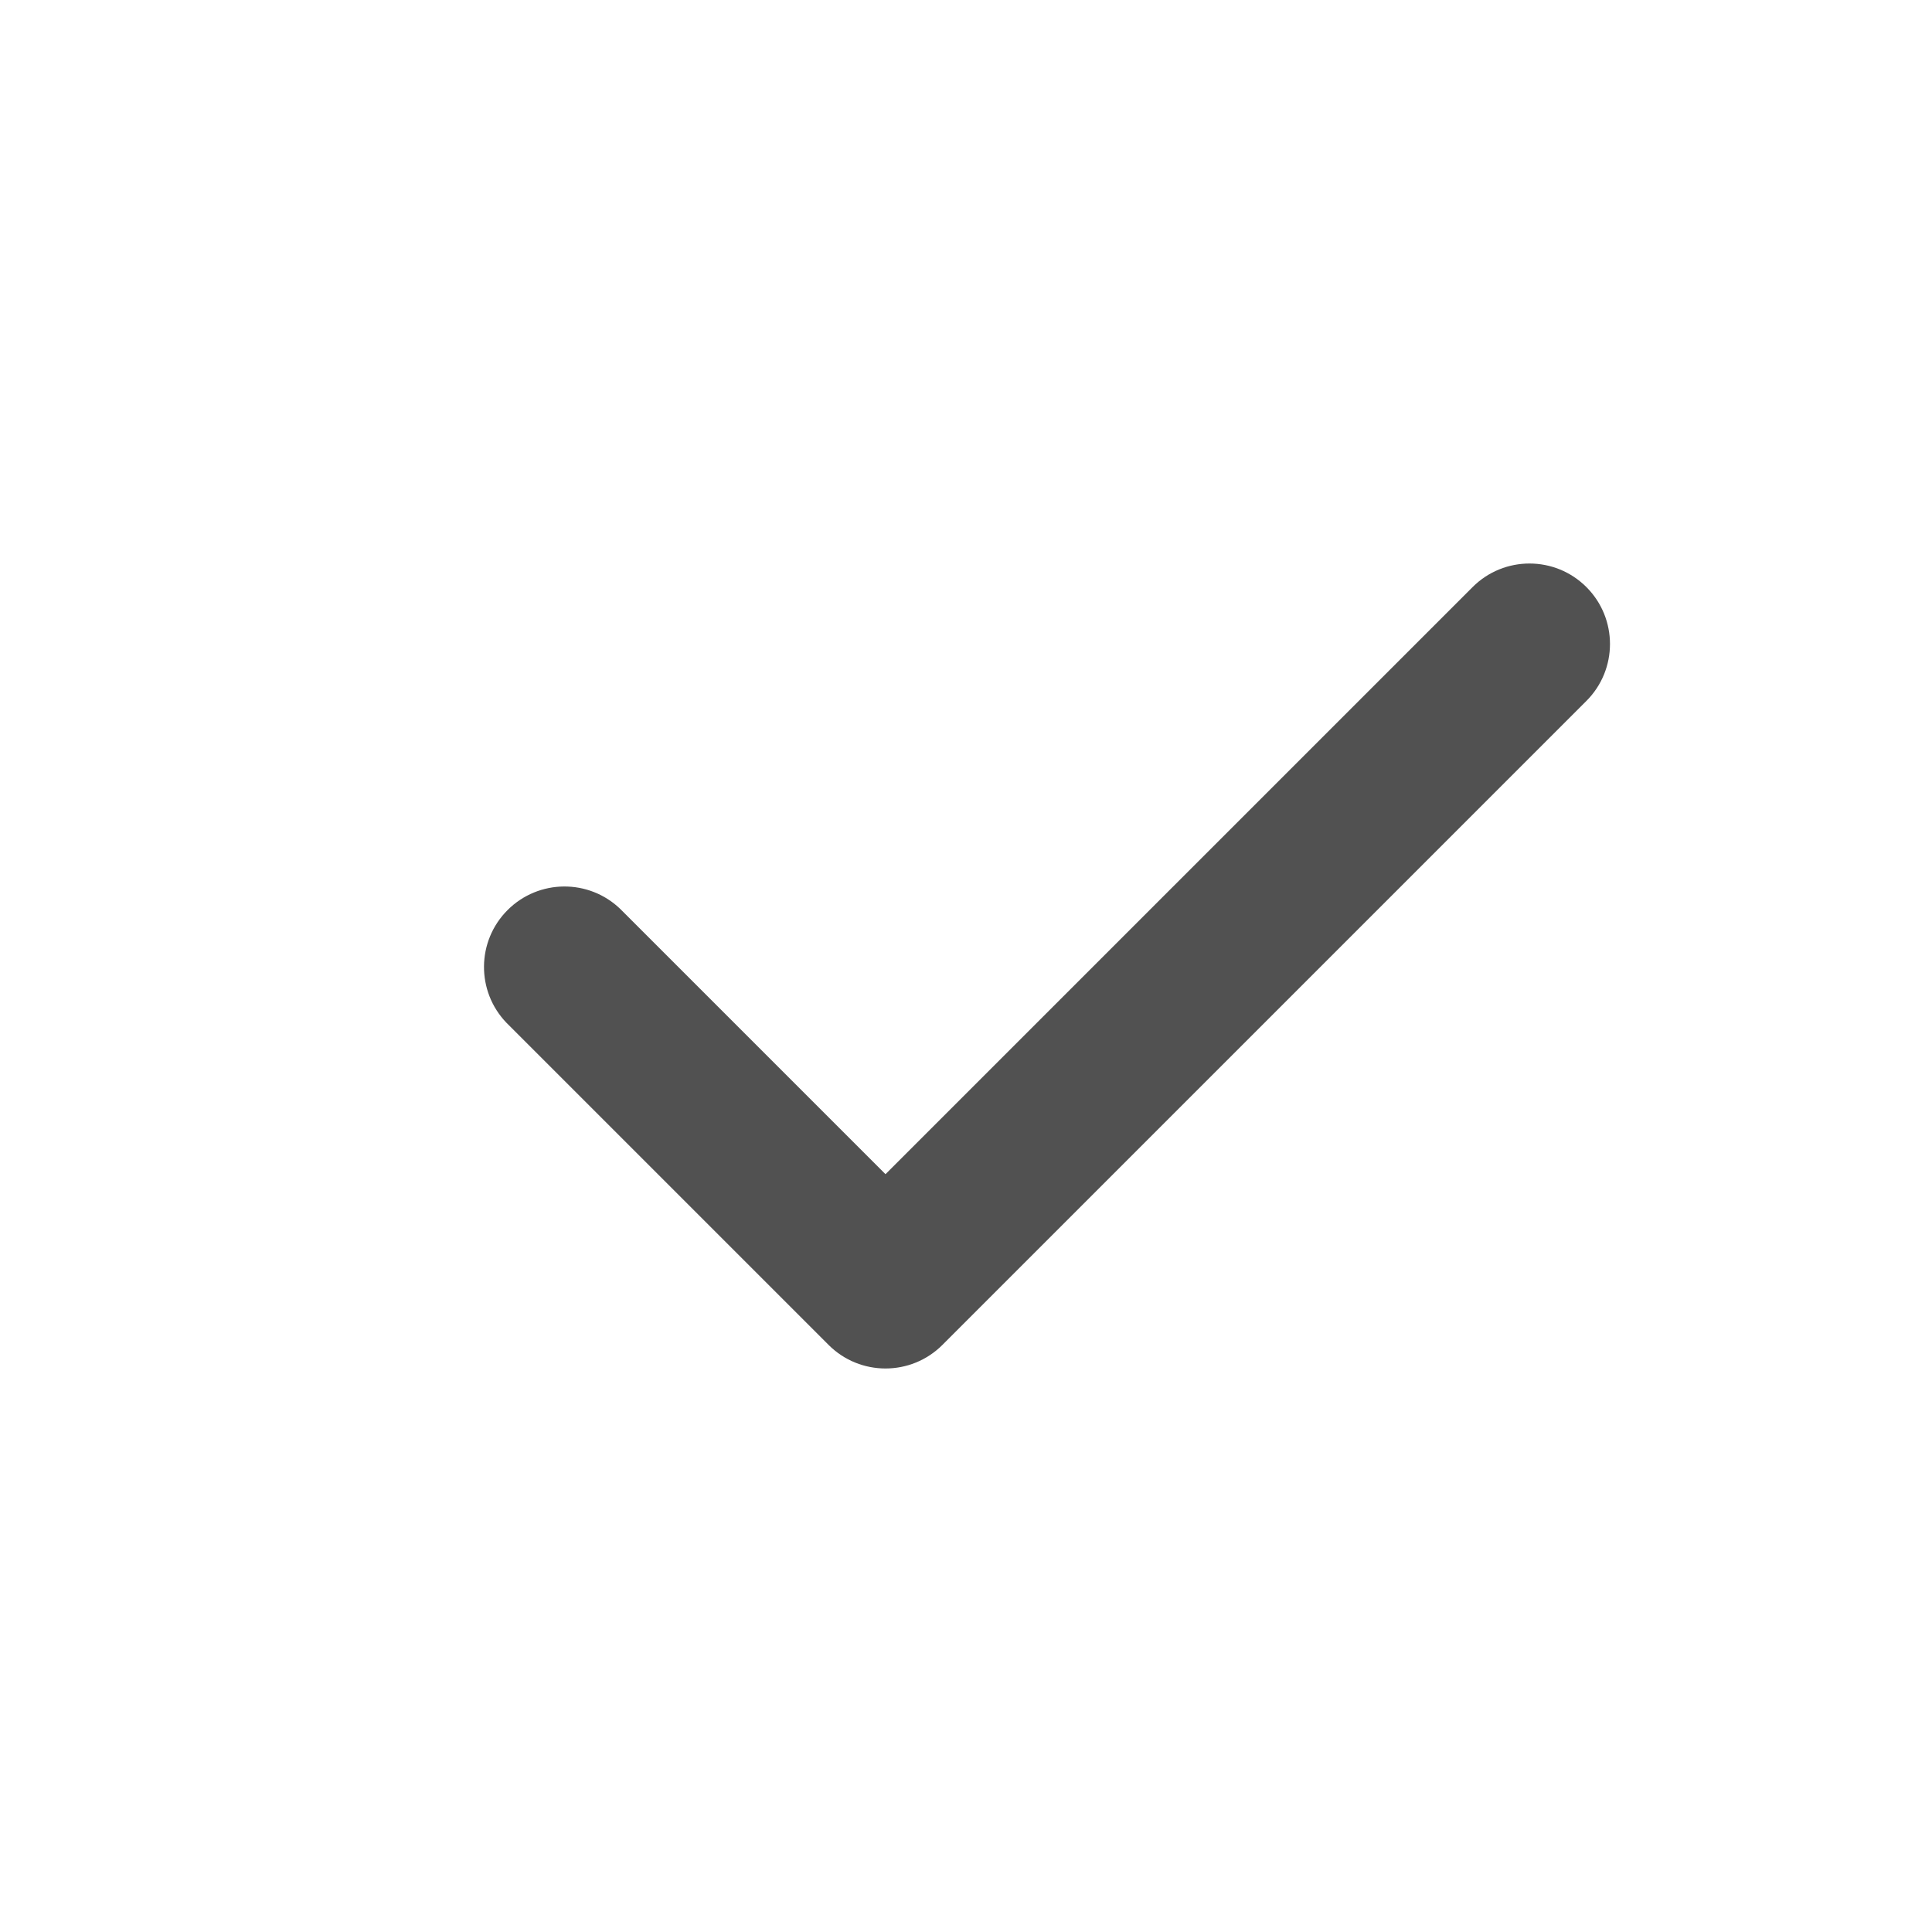
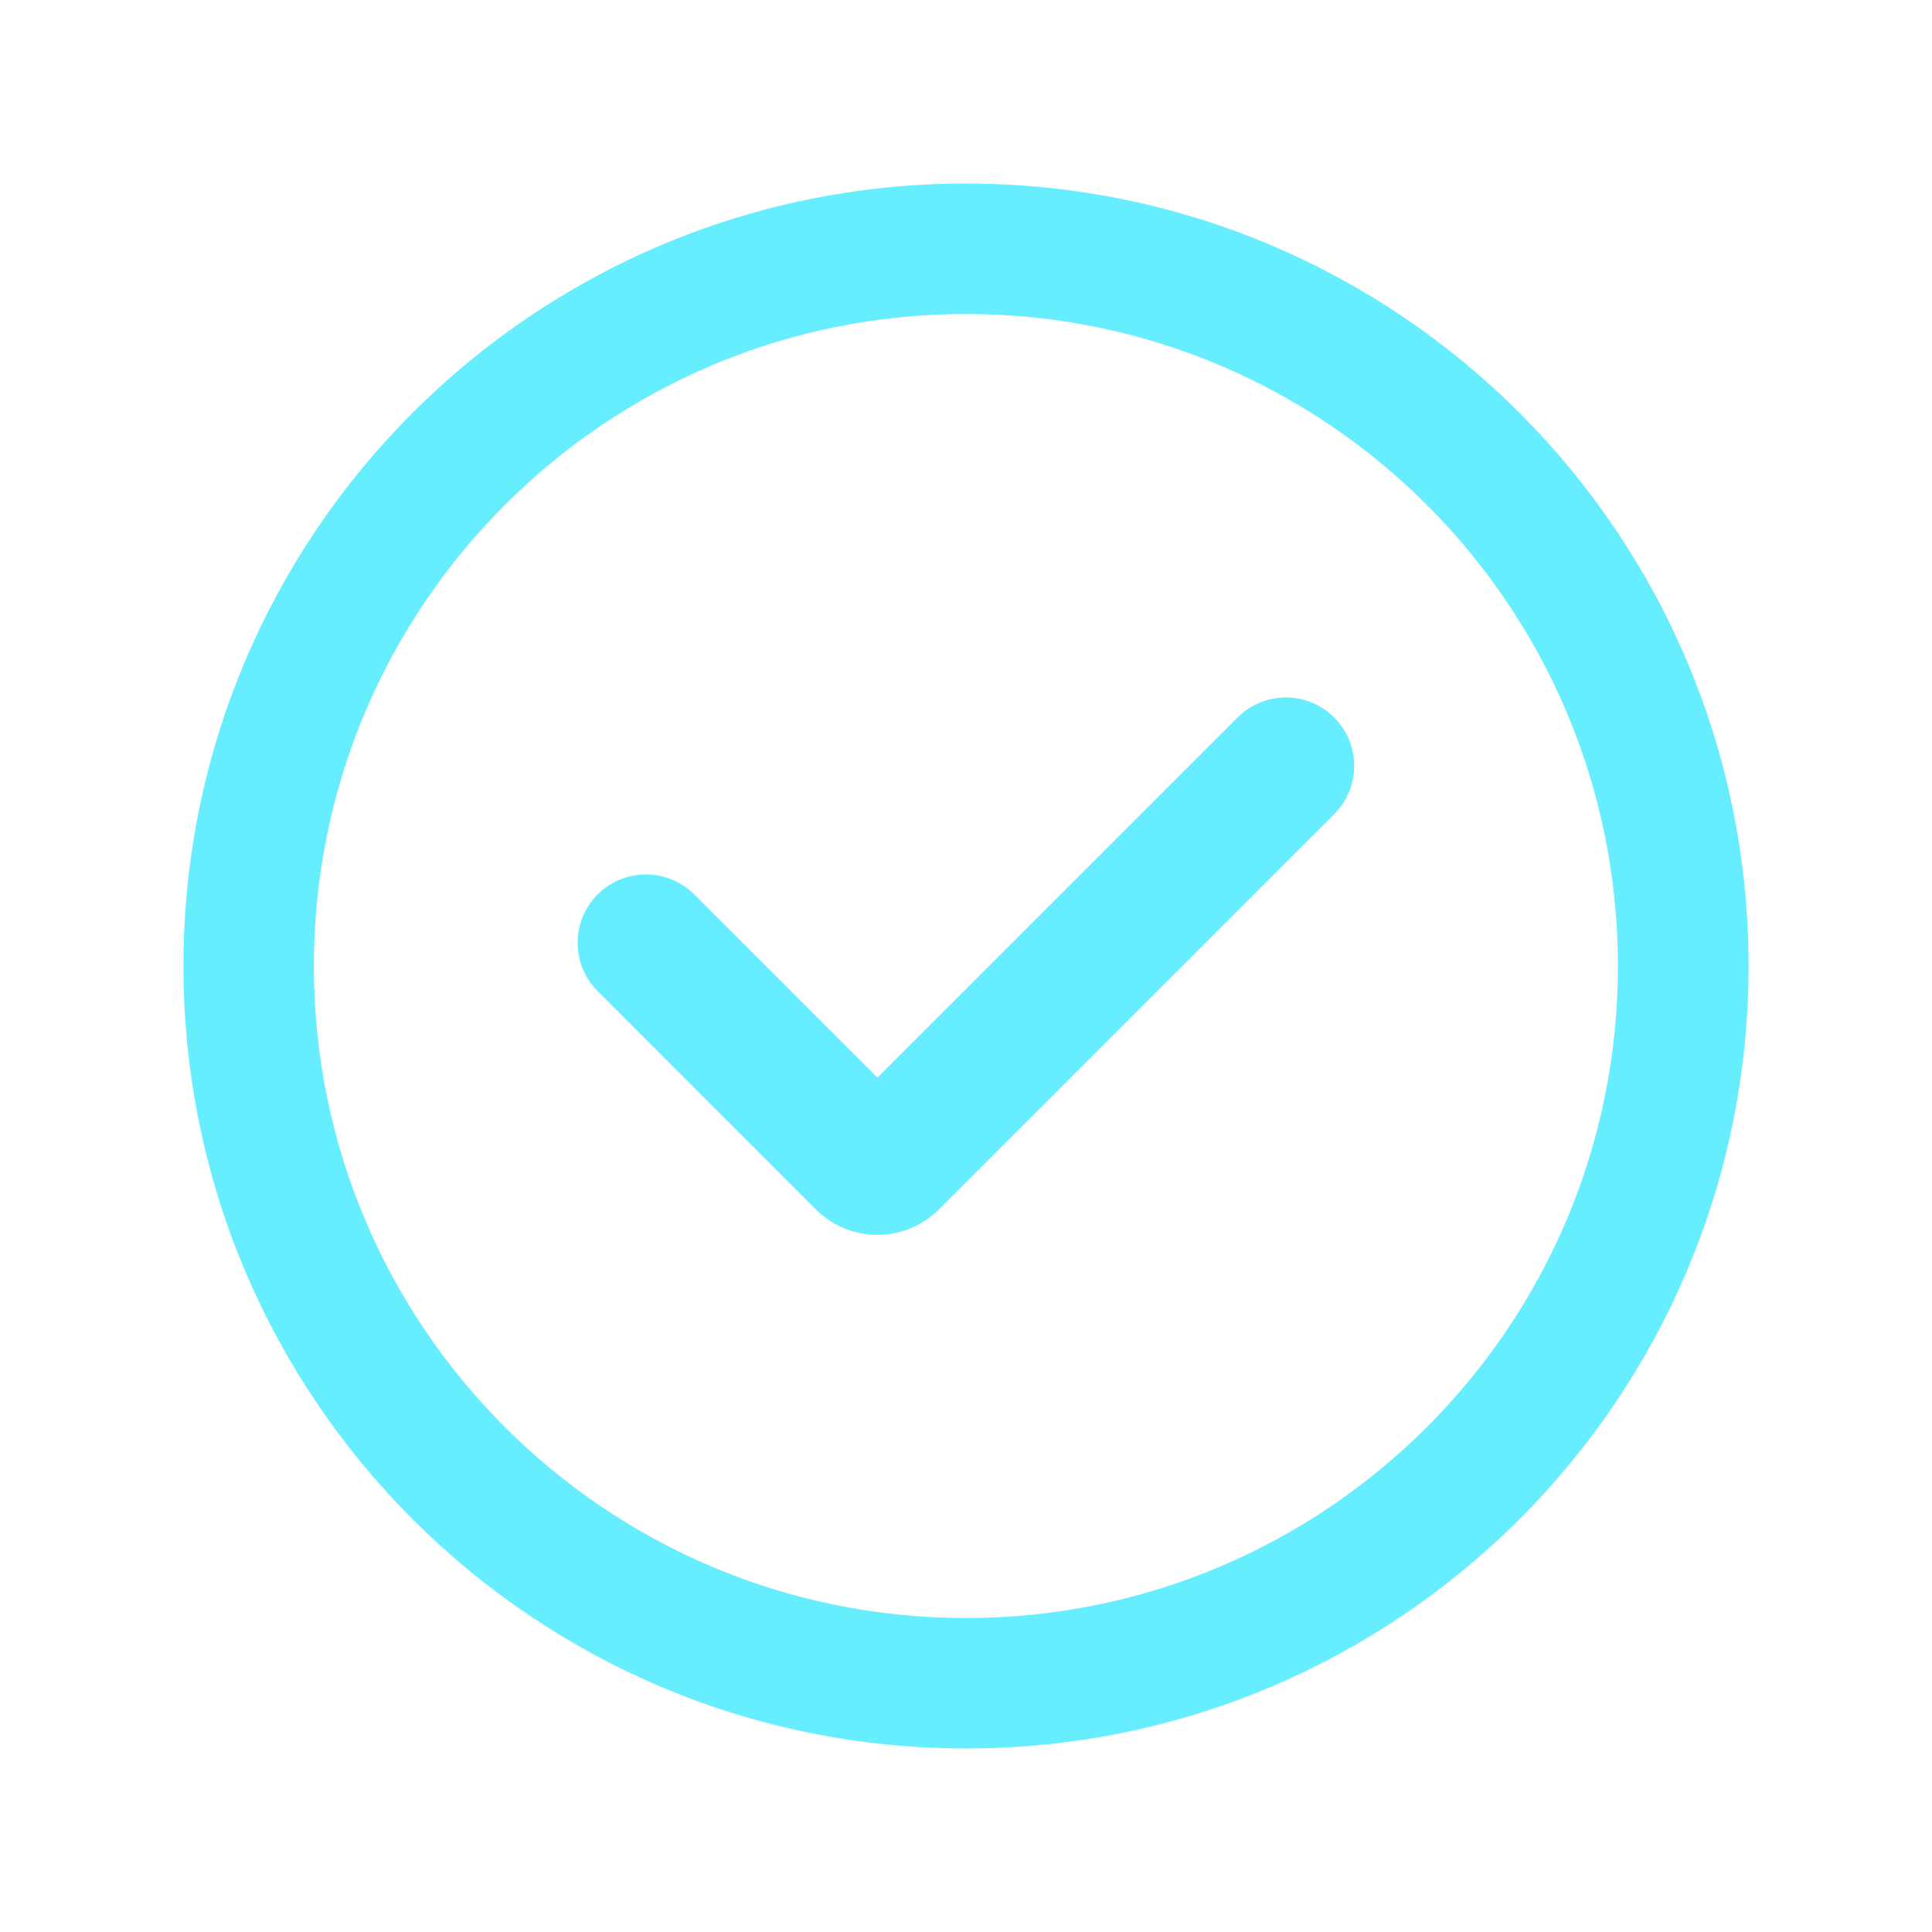
- <svg xmlns="http://www.w3.org/2000/svg" t="1706013857449" class="icon" viewBox="0 0 1024 1024" version="1.1" p-id="29465" width="200" height="200">
-   <path d="M840.832 311.168a42.667 42.667 0 0 0-60.331 0L469.333 622.336l-140.501-140.501a42.667 42.667 0 0 0-60.331 60.331l170.667 170.667a42.667 42.667 0 0 0 60.331 0l341.333-341.333a42.667 42.667 0 0 0 0-60.331z" p-id="29466" fill="#515151" />
+ <svg xmlns="http://www.w3.org/2000/svg" t="1724218588896" class="icon" viewBox="0 0 1024 1024" version="1.1" p-id="7573" width="200" height="200">
+   <path d="M512.17 97.29h-0.23C282.91 97.29 97.23 283 97.23 512s185.68 414.71 414.71 414.71c229 0.06 414.76-185.56 414.83-414.6S741.21 97.36 512.17 97.29z m-0.23 760.3c-190.86 0-345.59-154.73-345.59-345.59s154.73-345.59 345.59-345.59S857.53 321.14 857.53 512 702.81 857.59 511.94 857.59z" fill="#66EEFF" p-id="7574" />
+   <path d="M656.4 379.83L465.07 571.16l-96.78-96.73a36.2 36.2 0 1 0-51.87 50.52c0.21 0.22 0.43 0.44 0.65 0.65L432.43 641a46.08 46.08 0 0 0 65.2 0l209.99-210a36.21 36.21 0 0 0-51.22-51.18z" fill="#66EEFF" p-id="7575" />
</svg>
